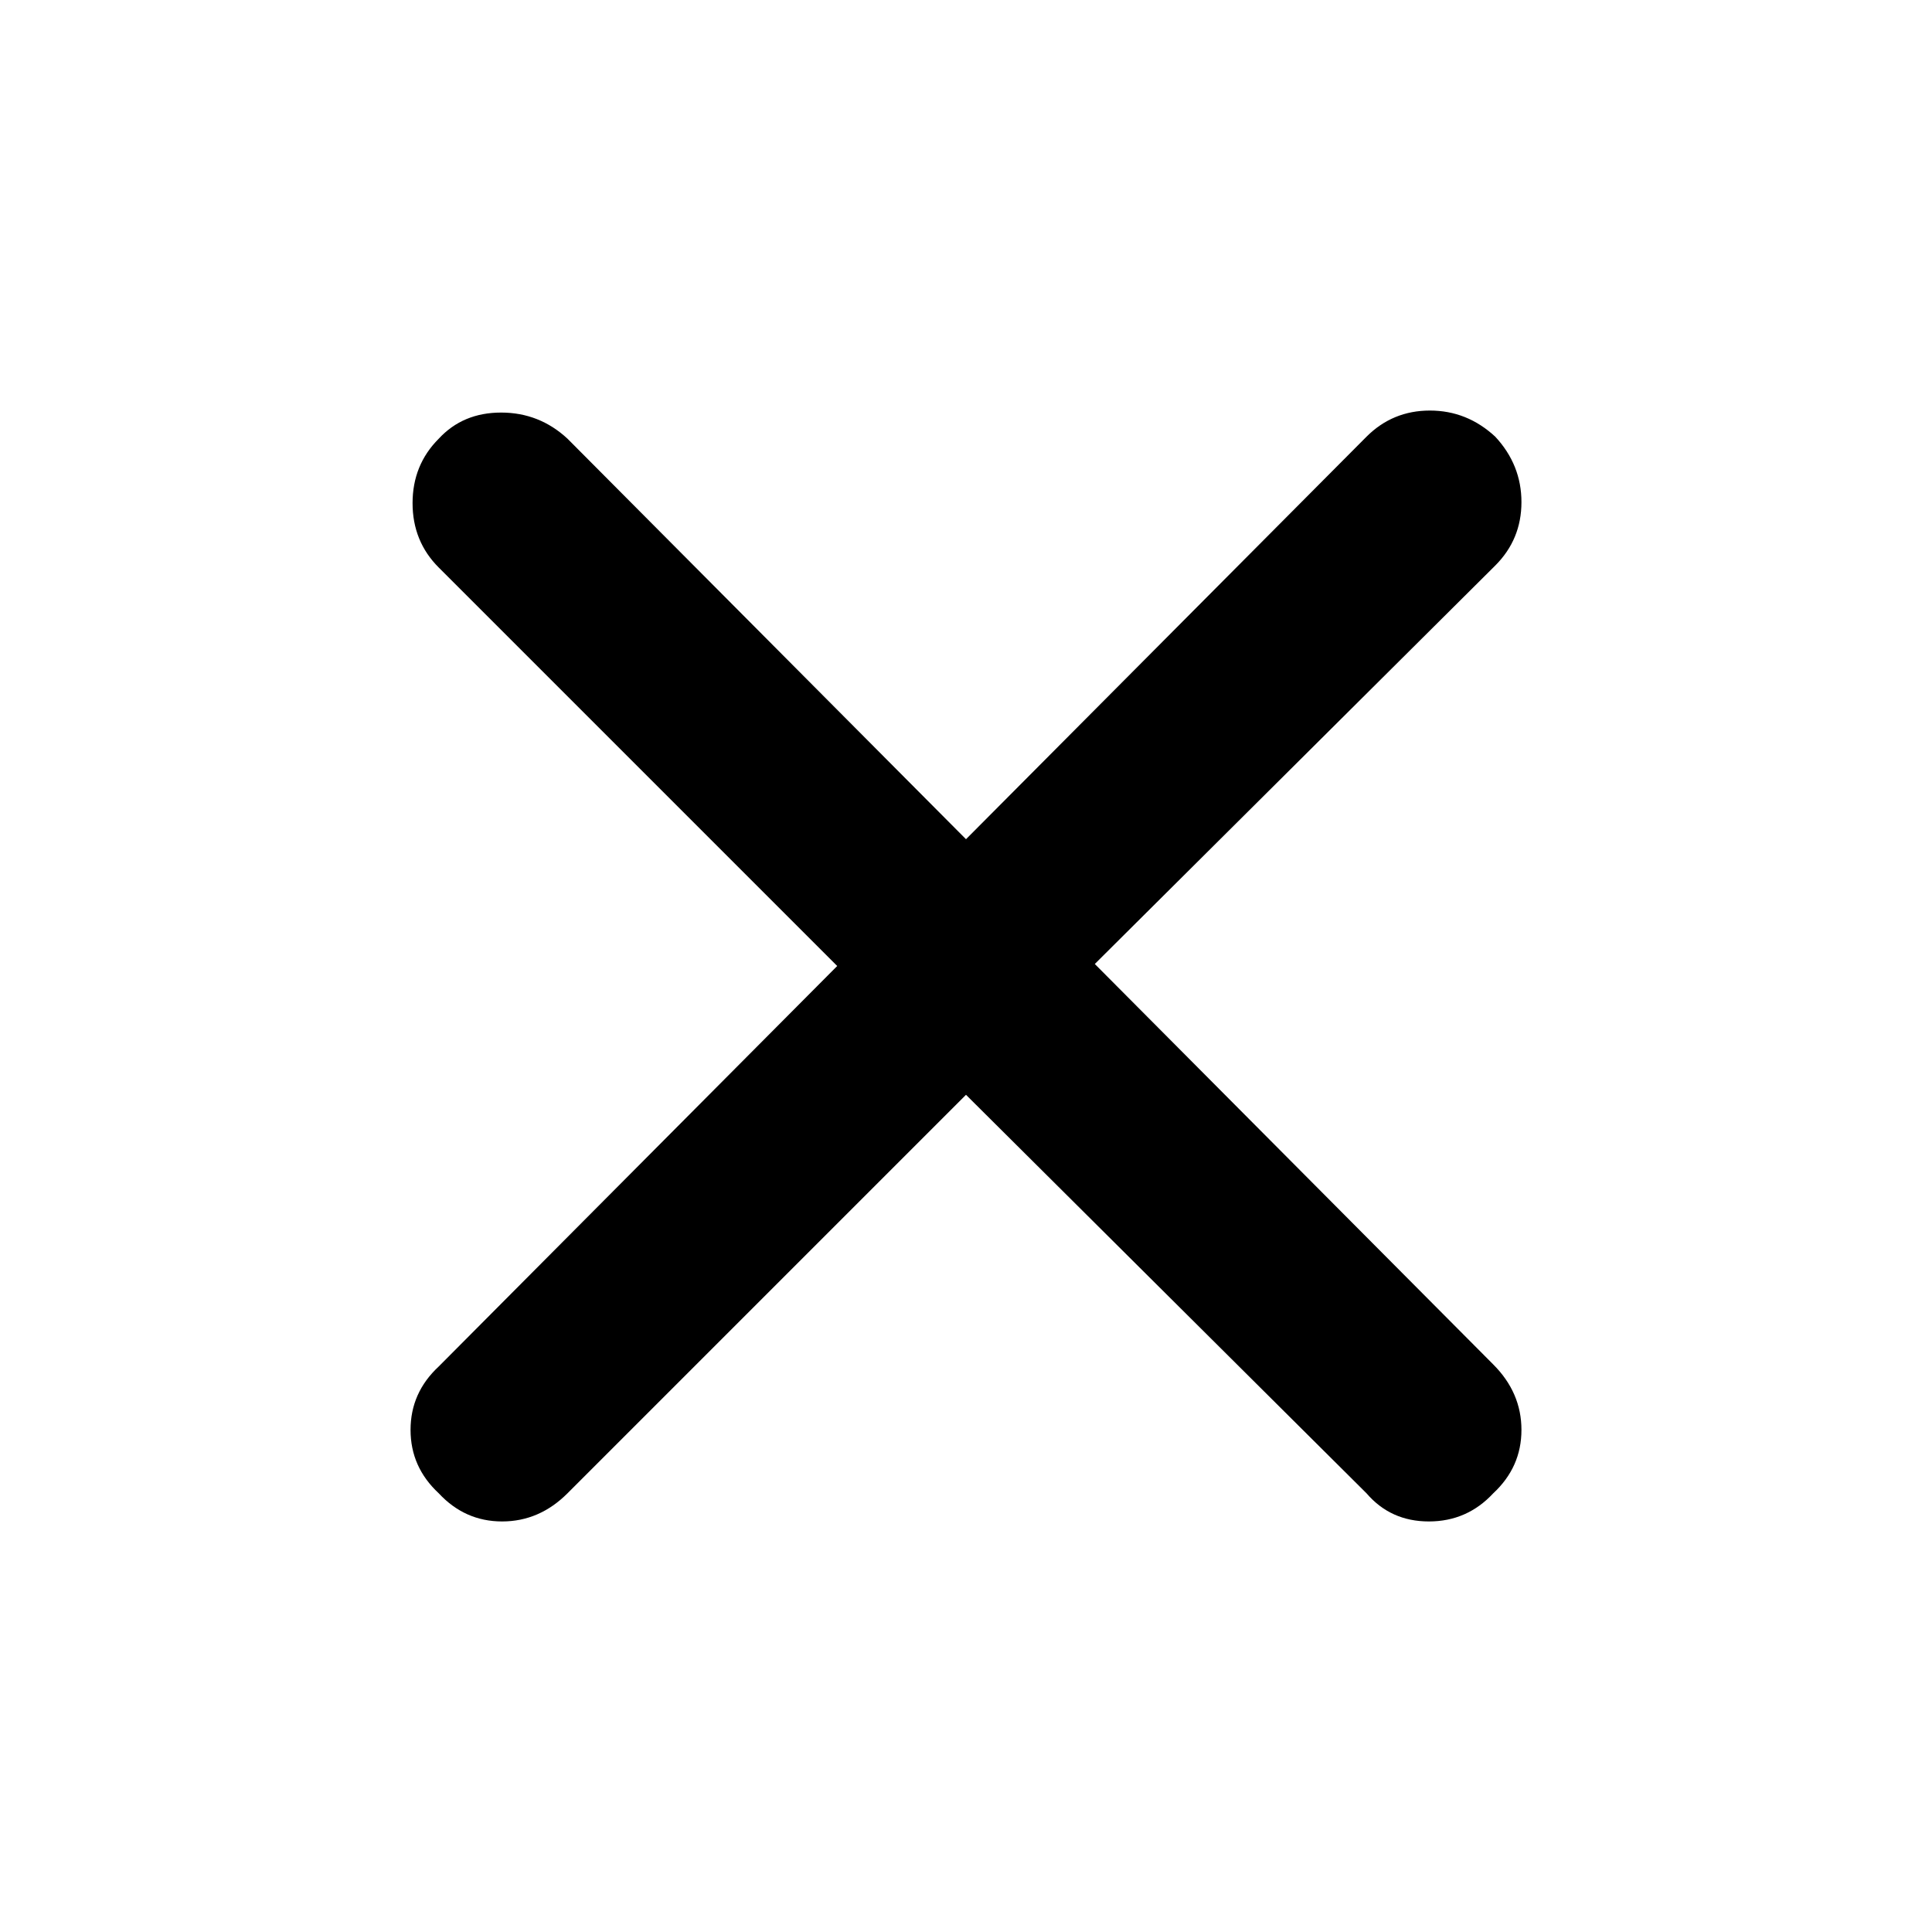
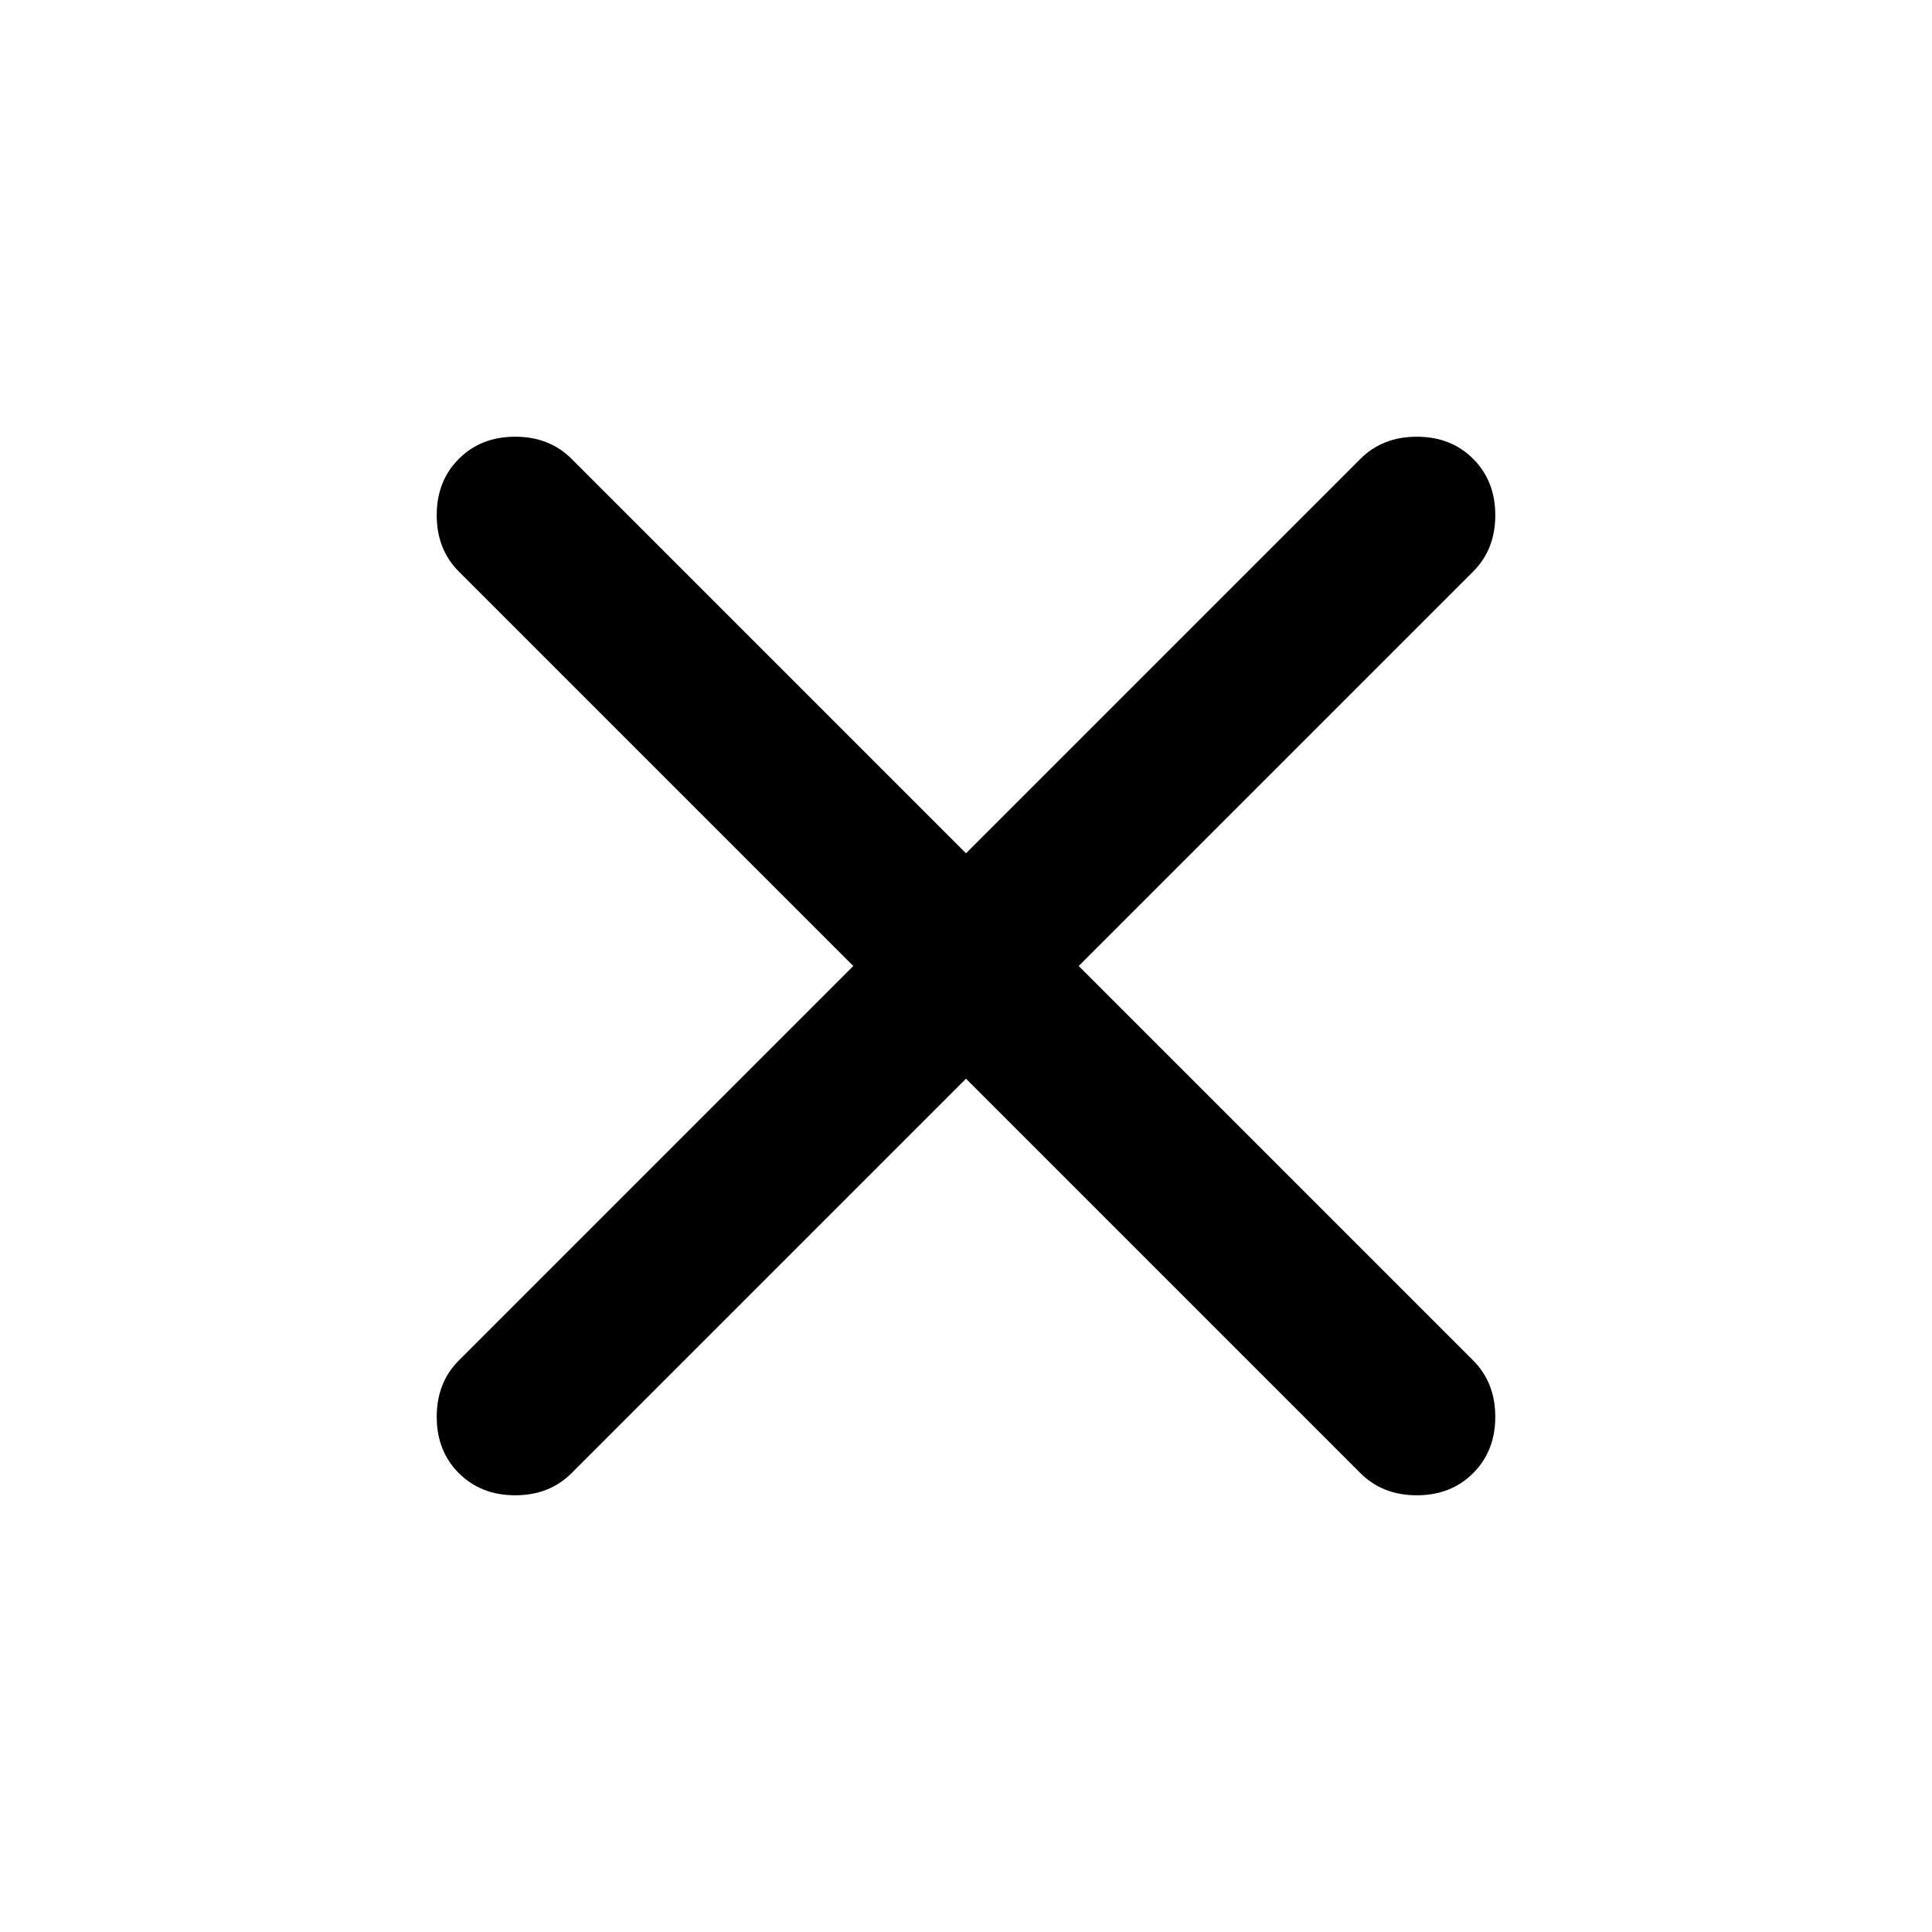
- <svg xmlns="http://www.w3.org/2000/svg" height="48" viewBox="0 96 960 960" width="48">
-   <path d="M480 640 282 838q-14 14-32.5 14T218 838q-14-13-14-31.5t14-31.5l198-199-198-198q-13-13-13-32t13-32q12-13 31-13t33 13l198 199 199-200q13-13 31.5-13t32.5 13q13 14 13 32.5T743 377L544 575l198 199q14 14 14 32.5T742 838q-13 14-32 14t-31-14L480 640Z" />
+ <svg xmlns="http://www.w3.org/2000/svg" height="24" viewBox="0 -960 960 960" width="24">
+   <path d="m480-424-196 196q-11 11-28 11t-28-11q-11-11-11-28t11-28l196-196-196-196q-11-11-11-28t11-28q11-11 28-11t28 11l196 196 196-196q11-11 28-11t28 11q11 11 11 28t-11 28l-196 196 196 196q11 11 11 28t-11 28q-11 11-28 11t-28-11z" />
</svg>
